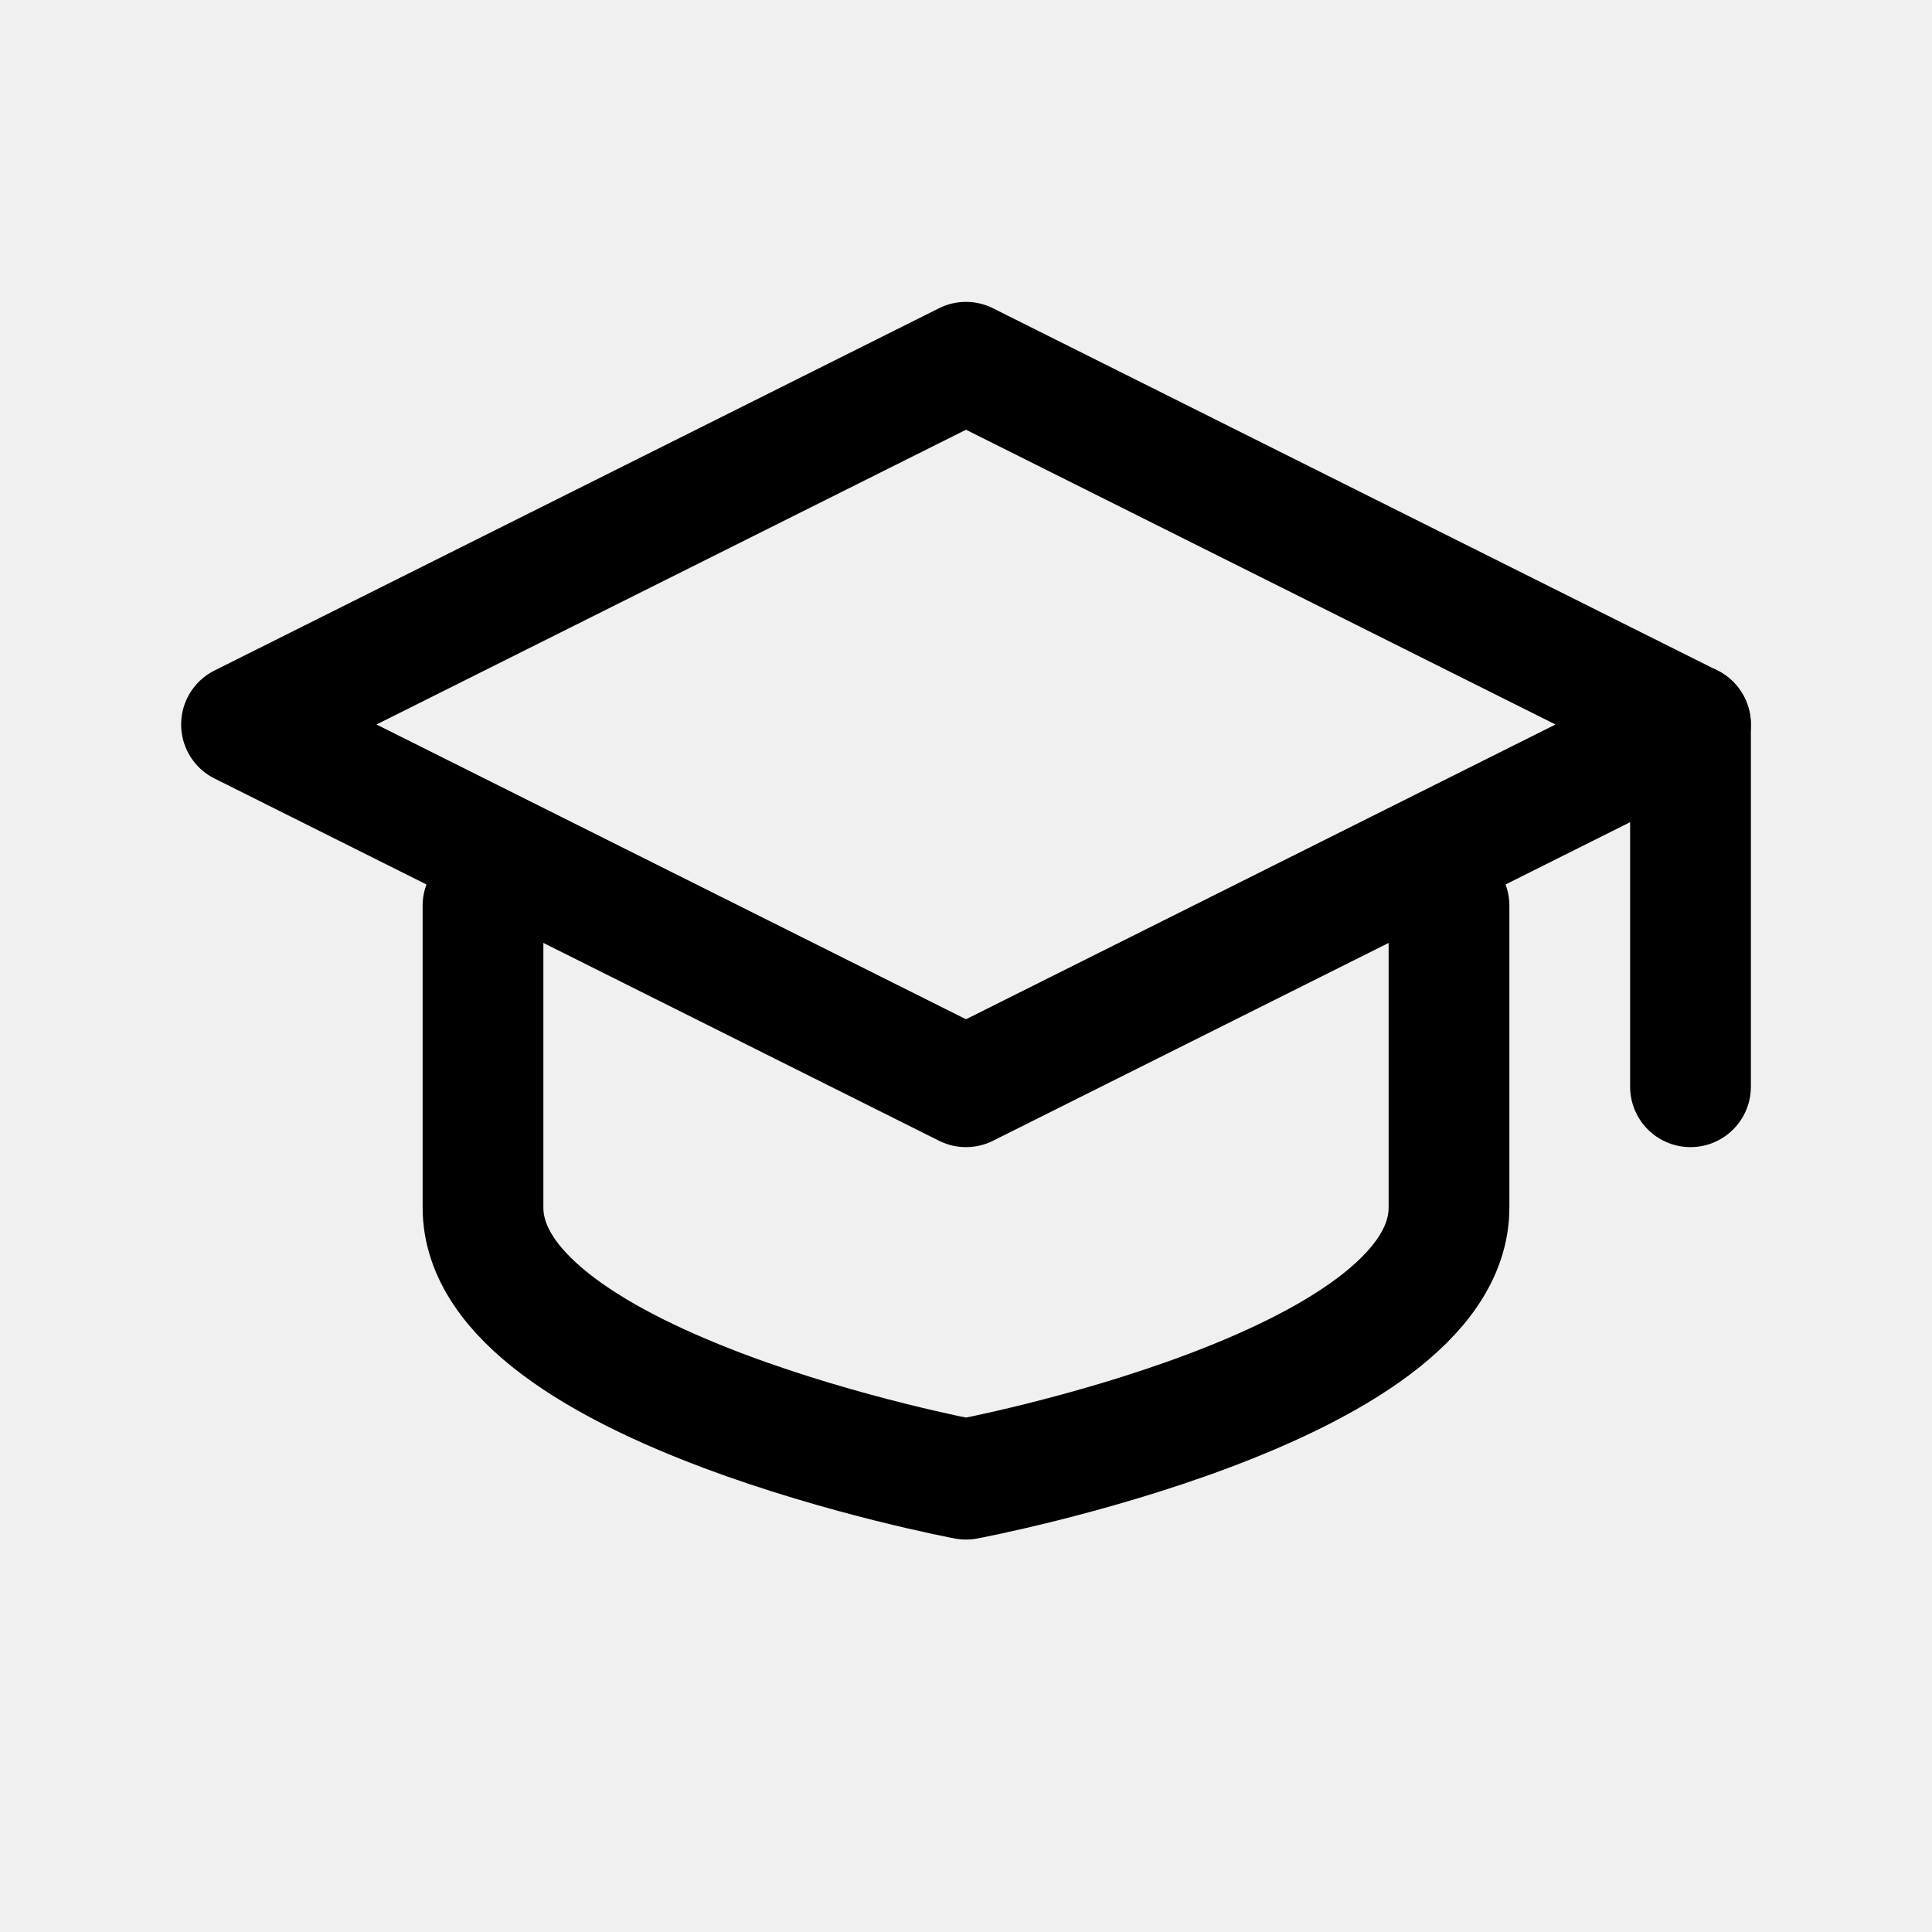
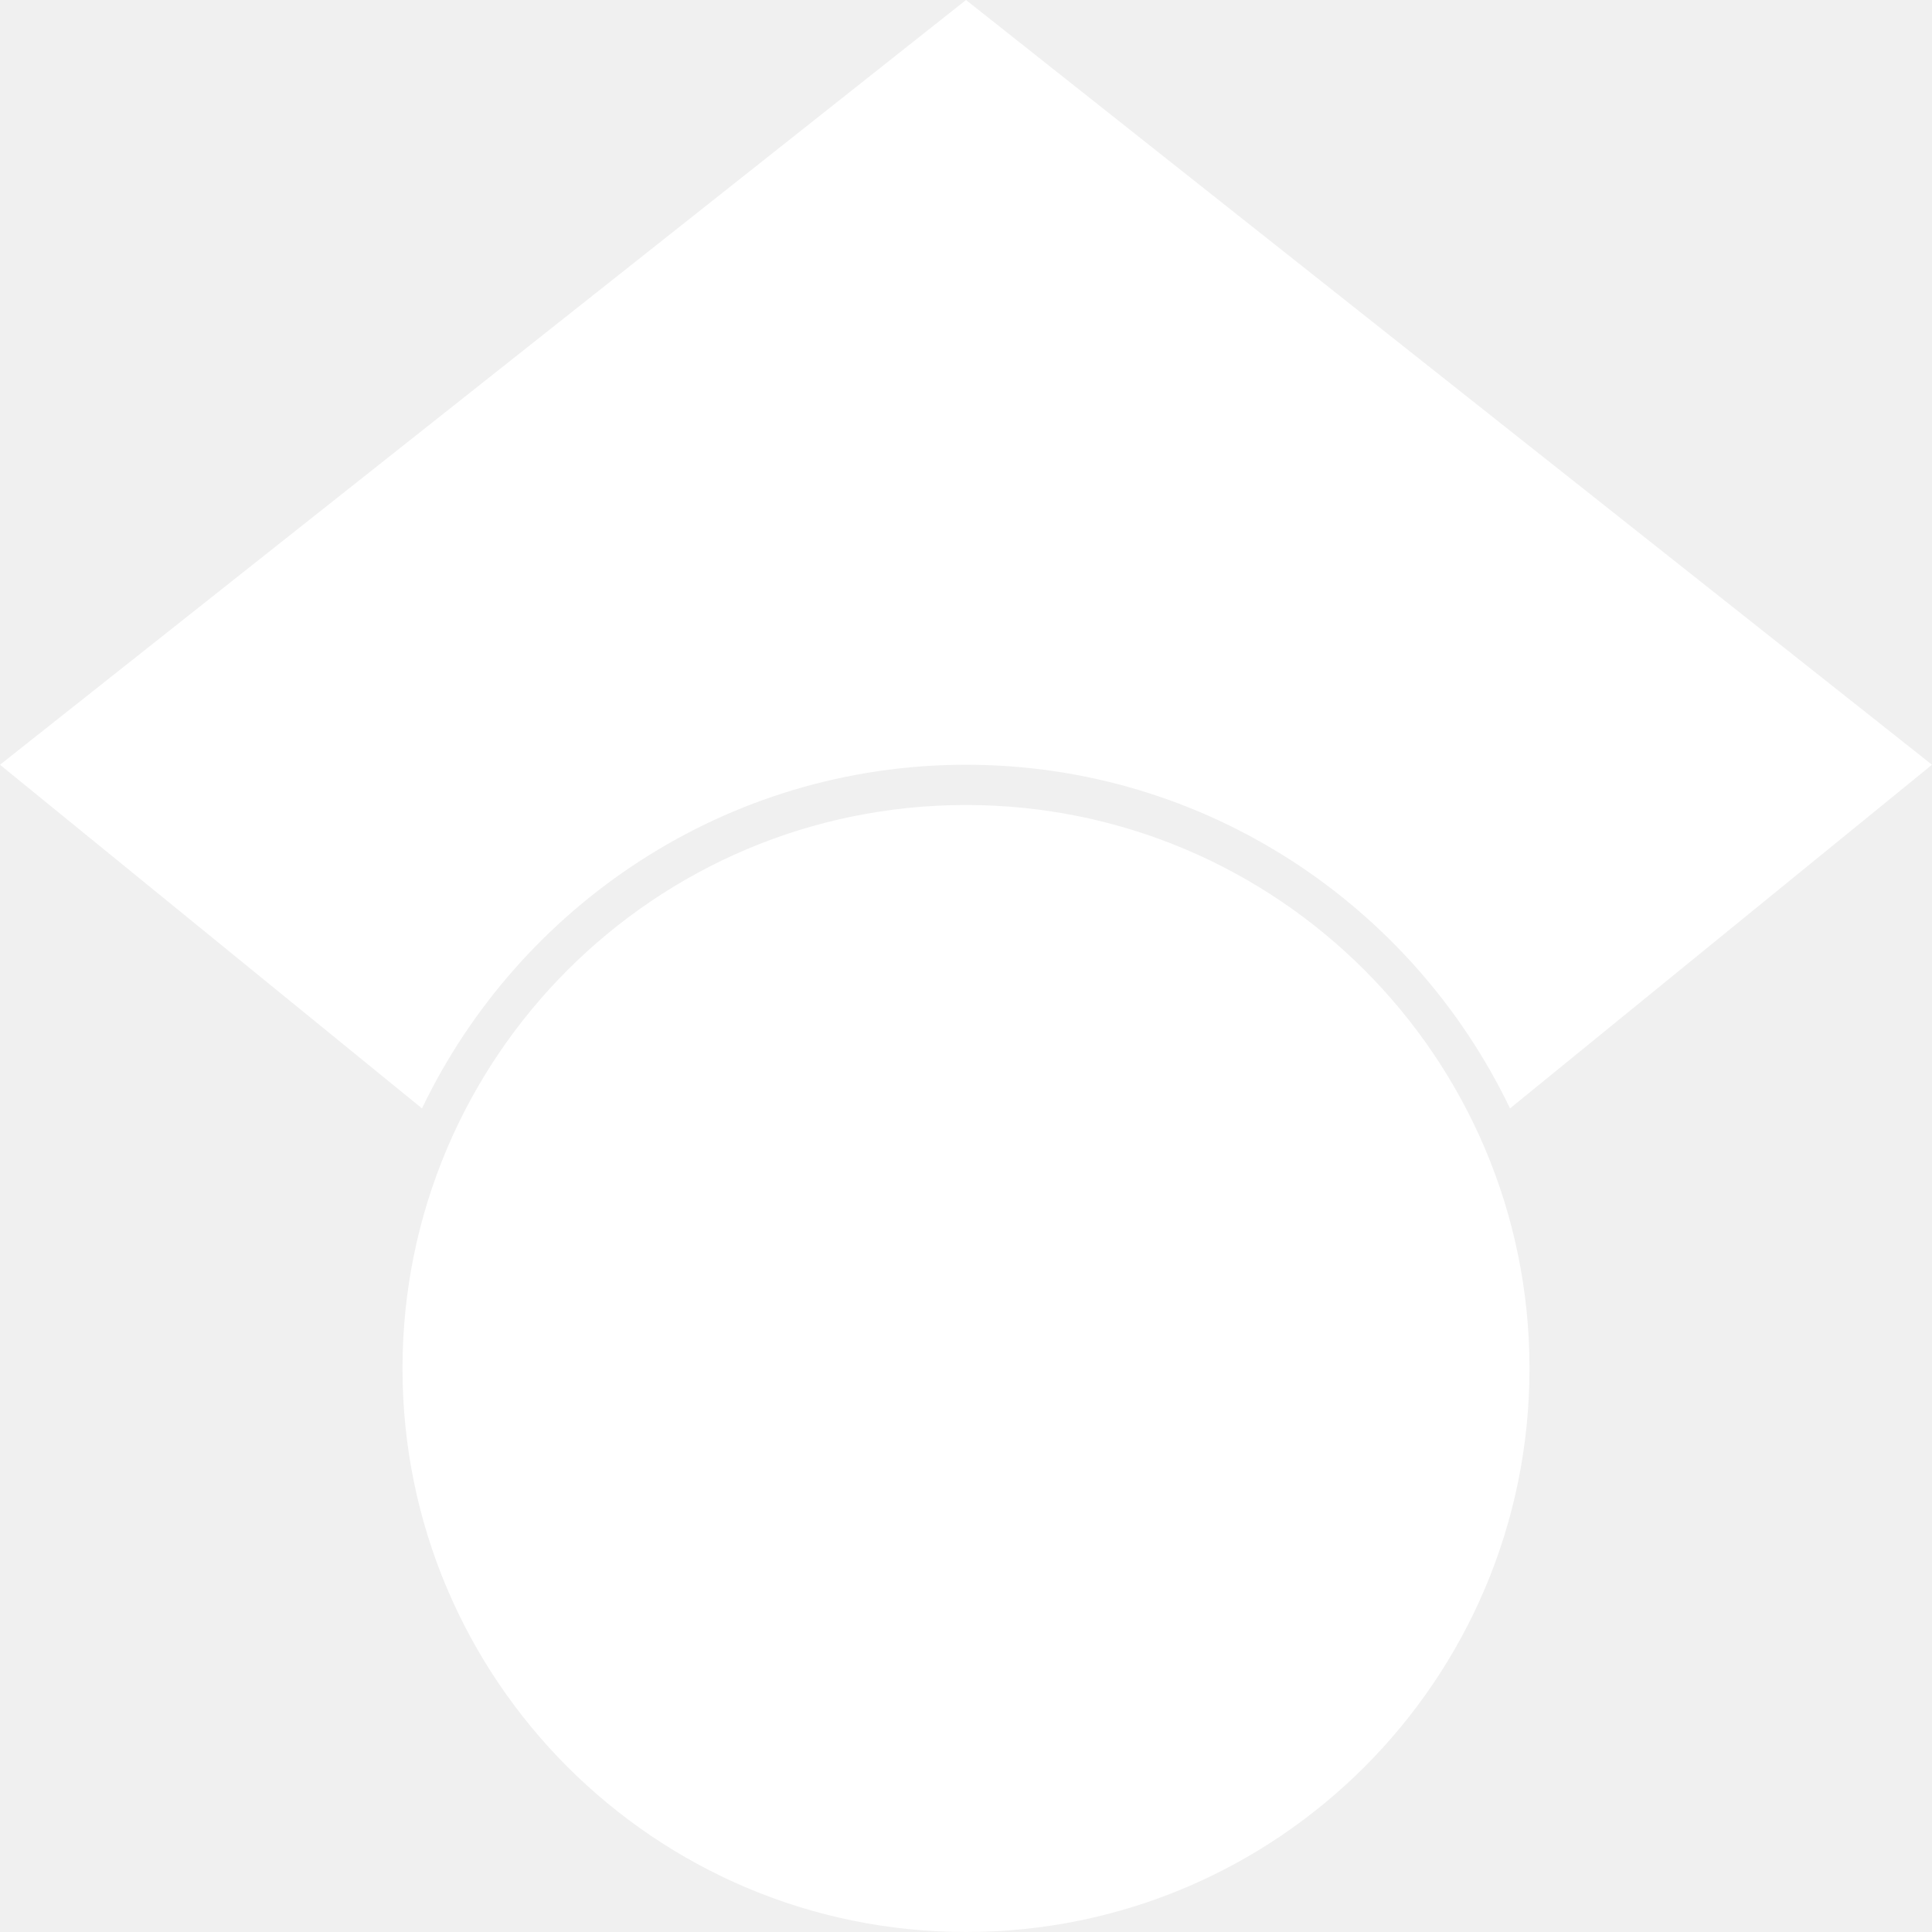
- <svg xmlns="http://www.w3.org/2000/svg" viewBox="0 0 32 32" stroke="currentColor" stroke-width="2" fill="none" stroke-linecap="round" stroke-linejoin="round">
-   <path d="M4 12l12-6 12 6-12 6-12-6z" />
-   <path d="M8 15v5c0 3 8 4.5 8 4.5S24 23 24 20v-5" />
-   <path d="M28 12v6" />
+ <svg xmlns="http://www.w3.org/2000/svg" role="img" viewBox="0 0 24 24" fill="#fff">
+   <path d="M5.242 13.769L0 9.5 12 0l12 9.5-5.242 4.269C17.548 11.249 14.978 9.5 12 9.5c-2.977 0-5.548 1.748-6.758 4.269zM12 10a7 7 0 1 0 0 14 7 7 0 0 0 0-14z" />
</svg>
